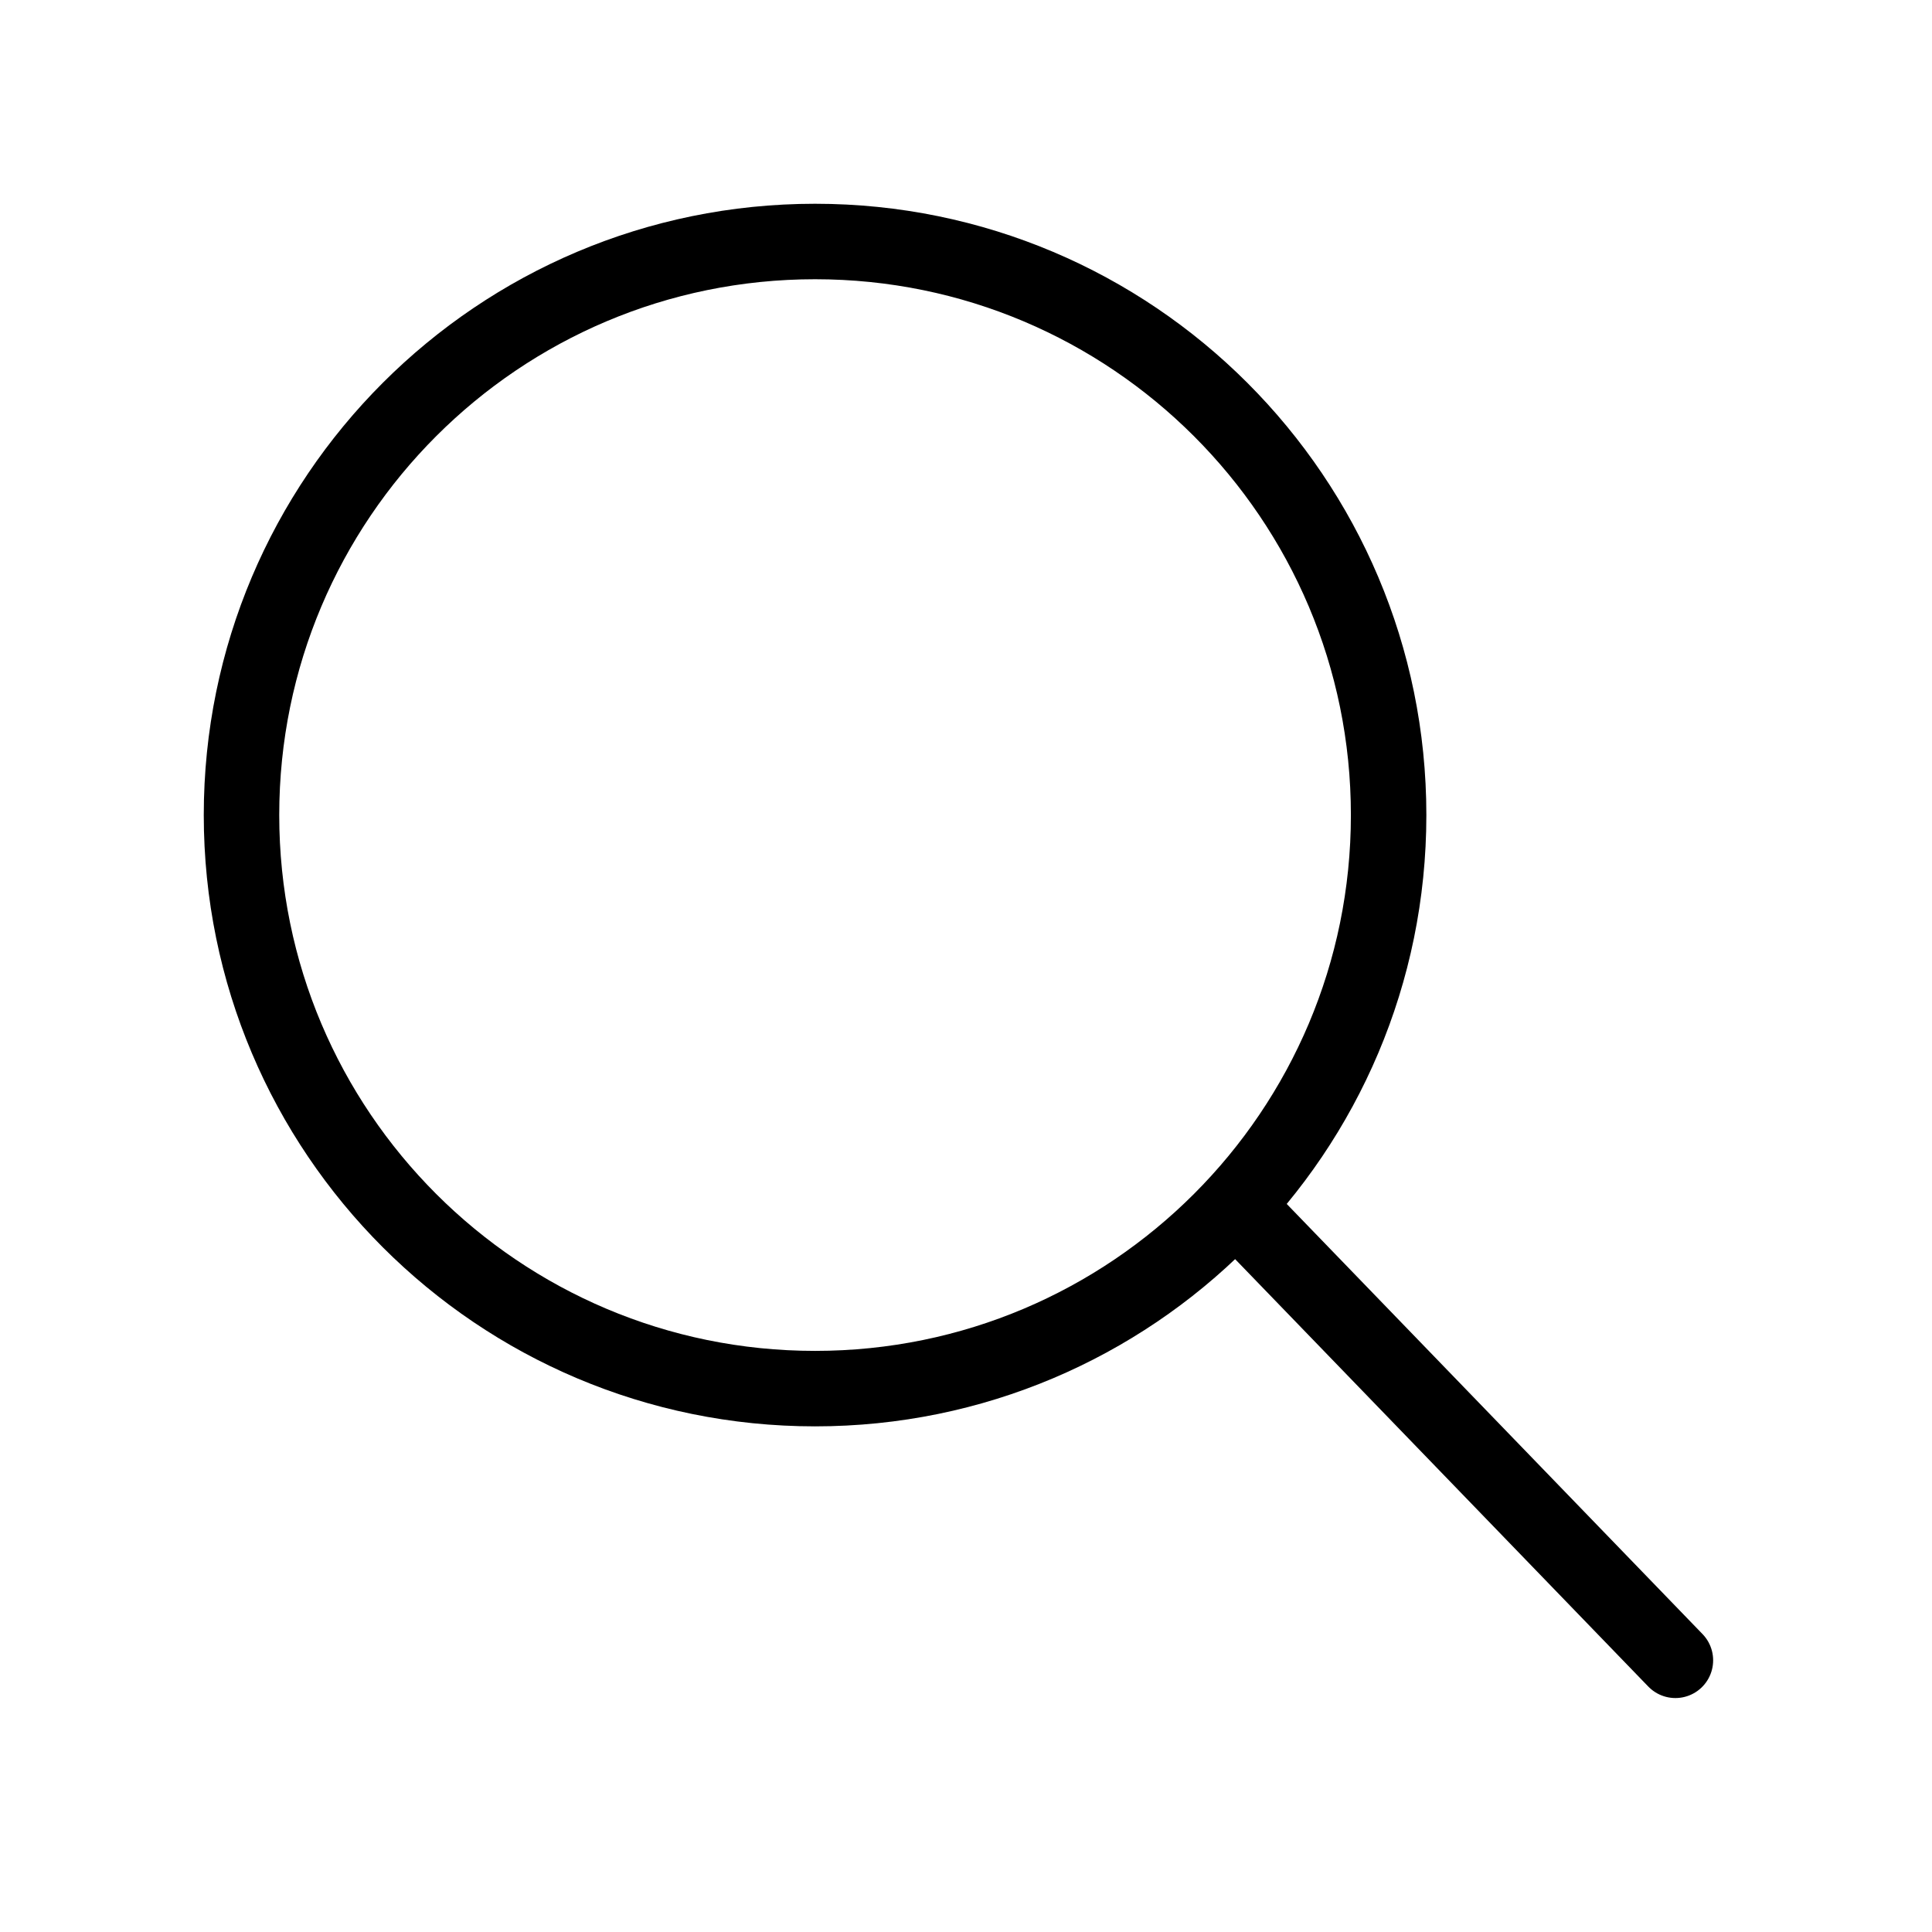
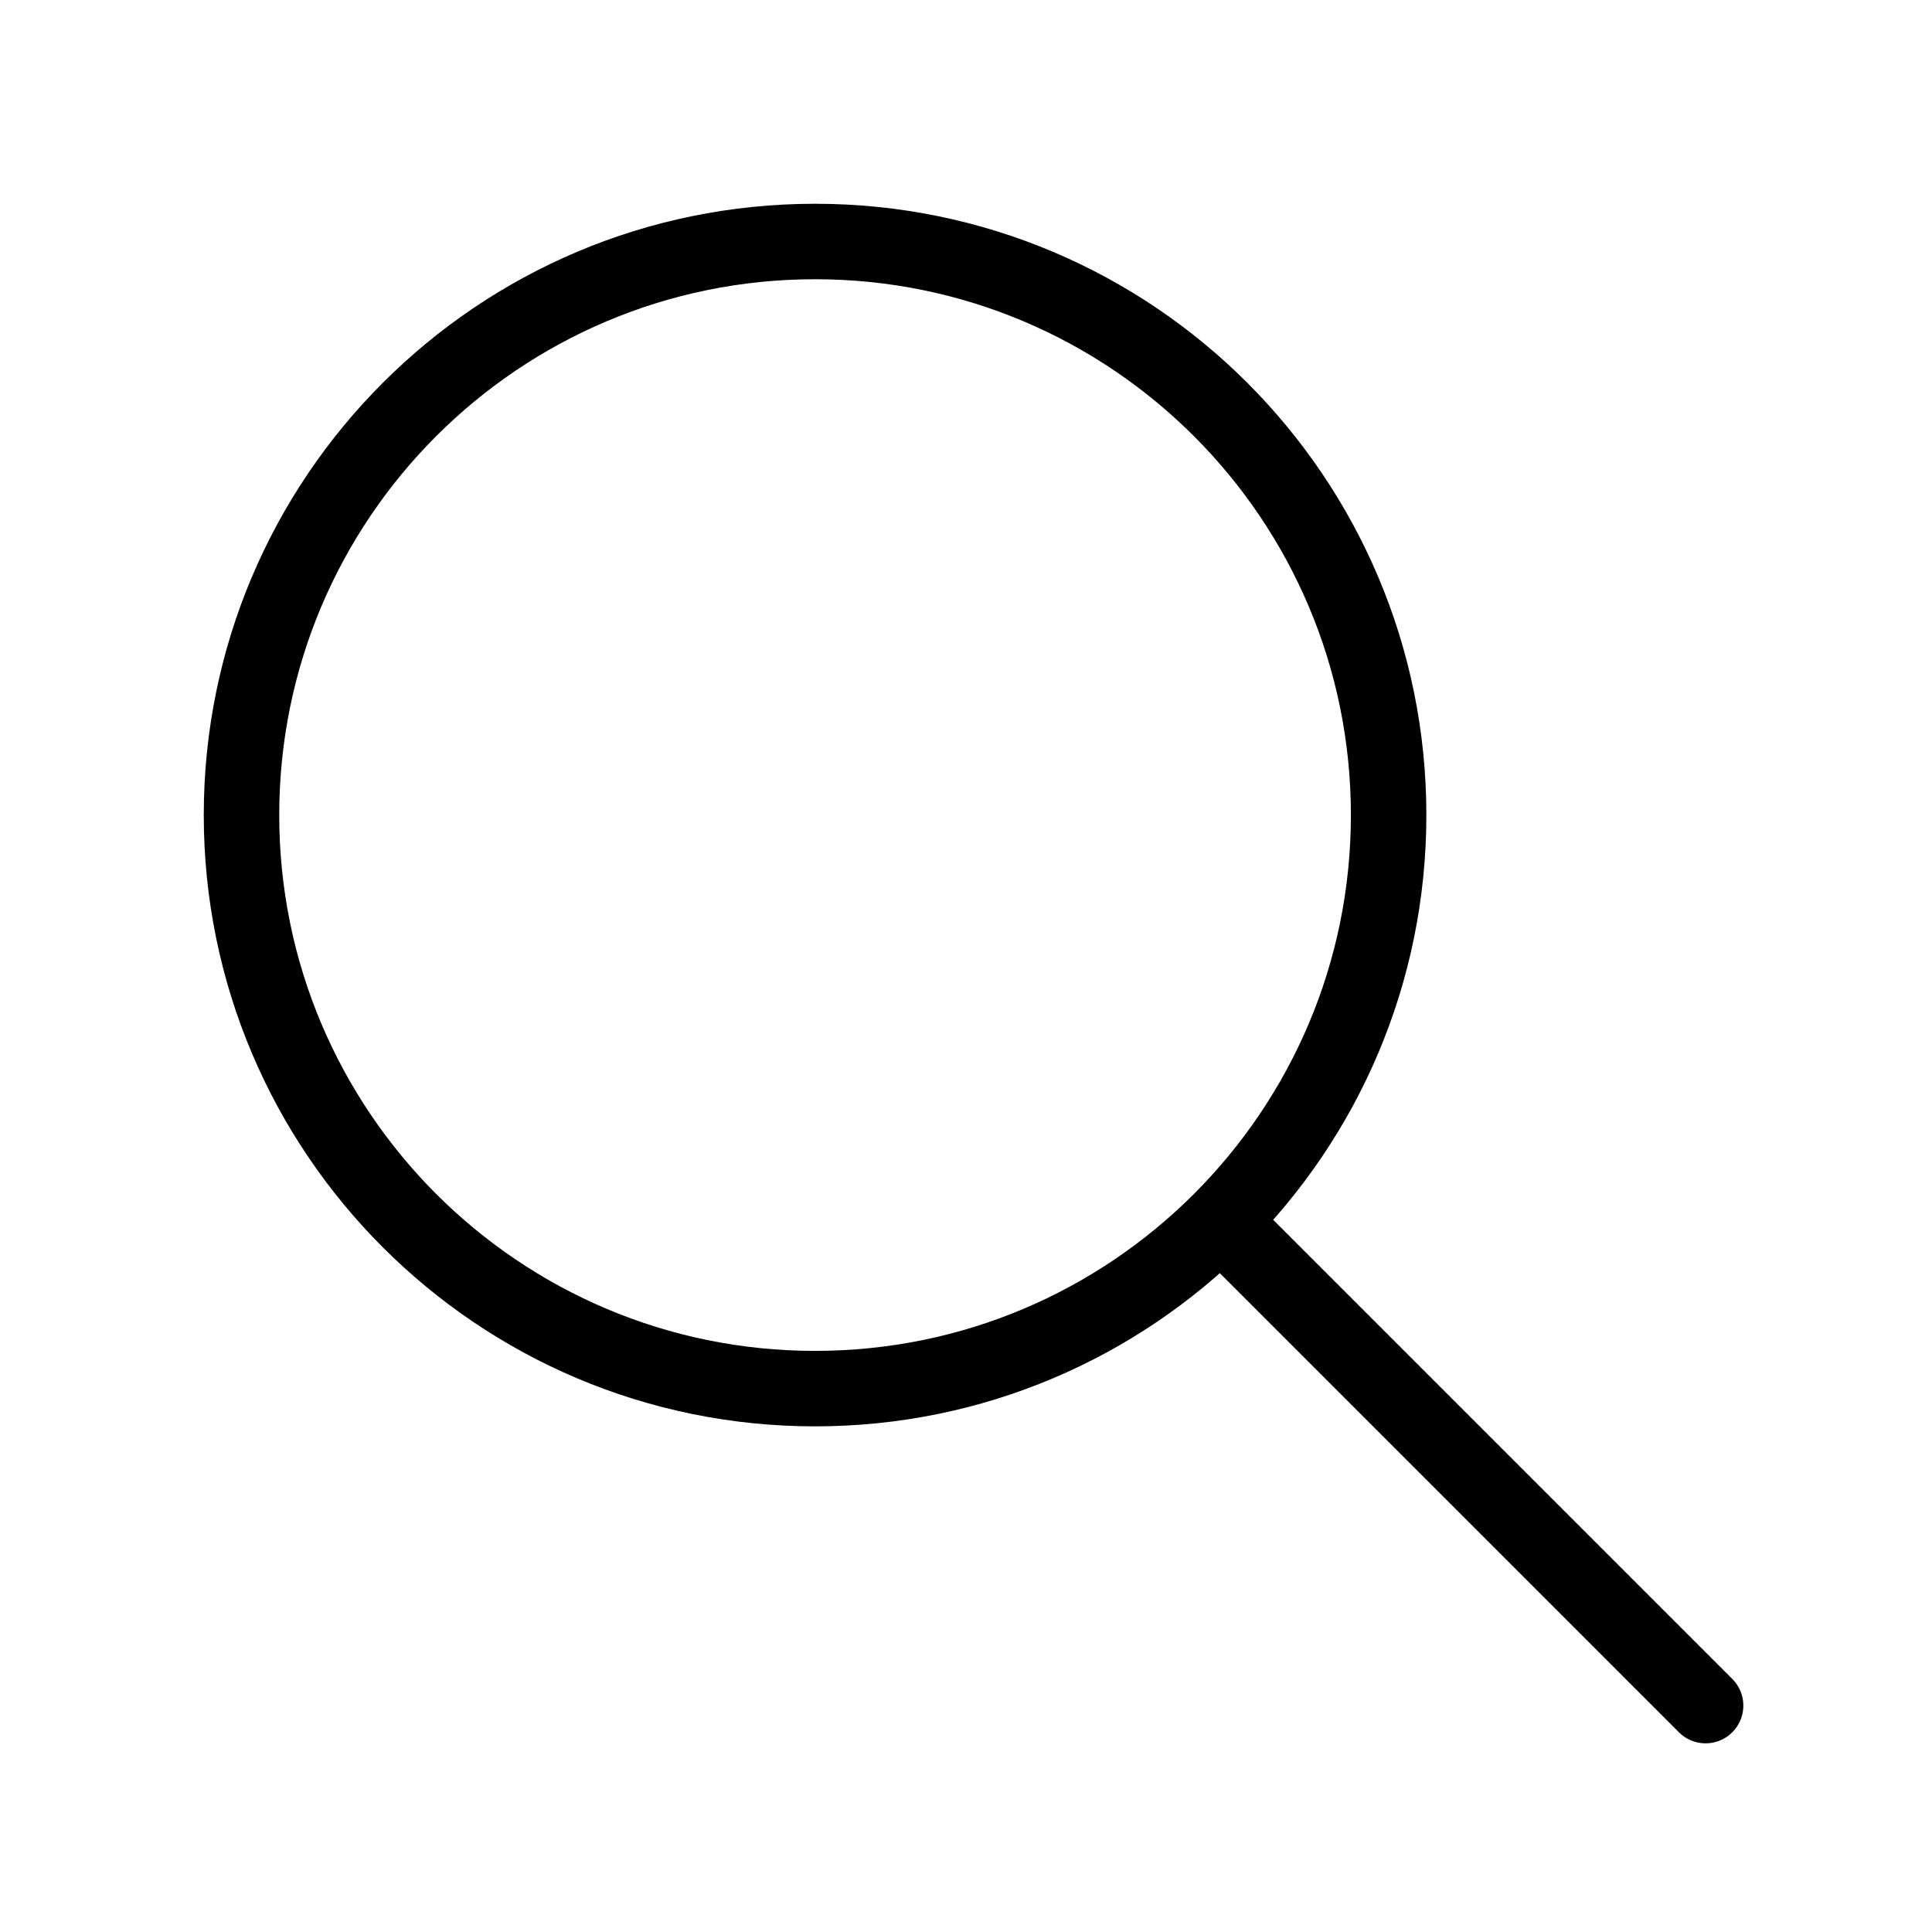
- <svg xmlns="http://www.w3.org/2000/svg" viewBox="0 0 128 128" stroke-linecap="round" stroke-linejoin="round" stroke="#000" fill="none" stroke-width="5">
+ <svg xmlns="http://www.w3.org/2000/svg" viewBox="0 0 128 128" stroke-linecap="round" stroke="#000" fill="none" stroke-width="5">
  <circle cx="54" cy="54" r="38" />
-   <path d="M82 80 L111 110" />
+   <path d="m81 81 32 32" />
</svg>
